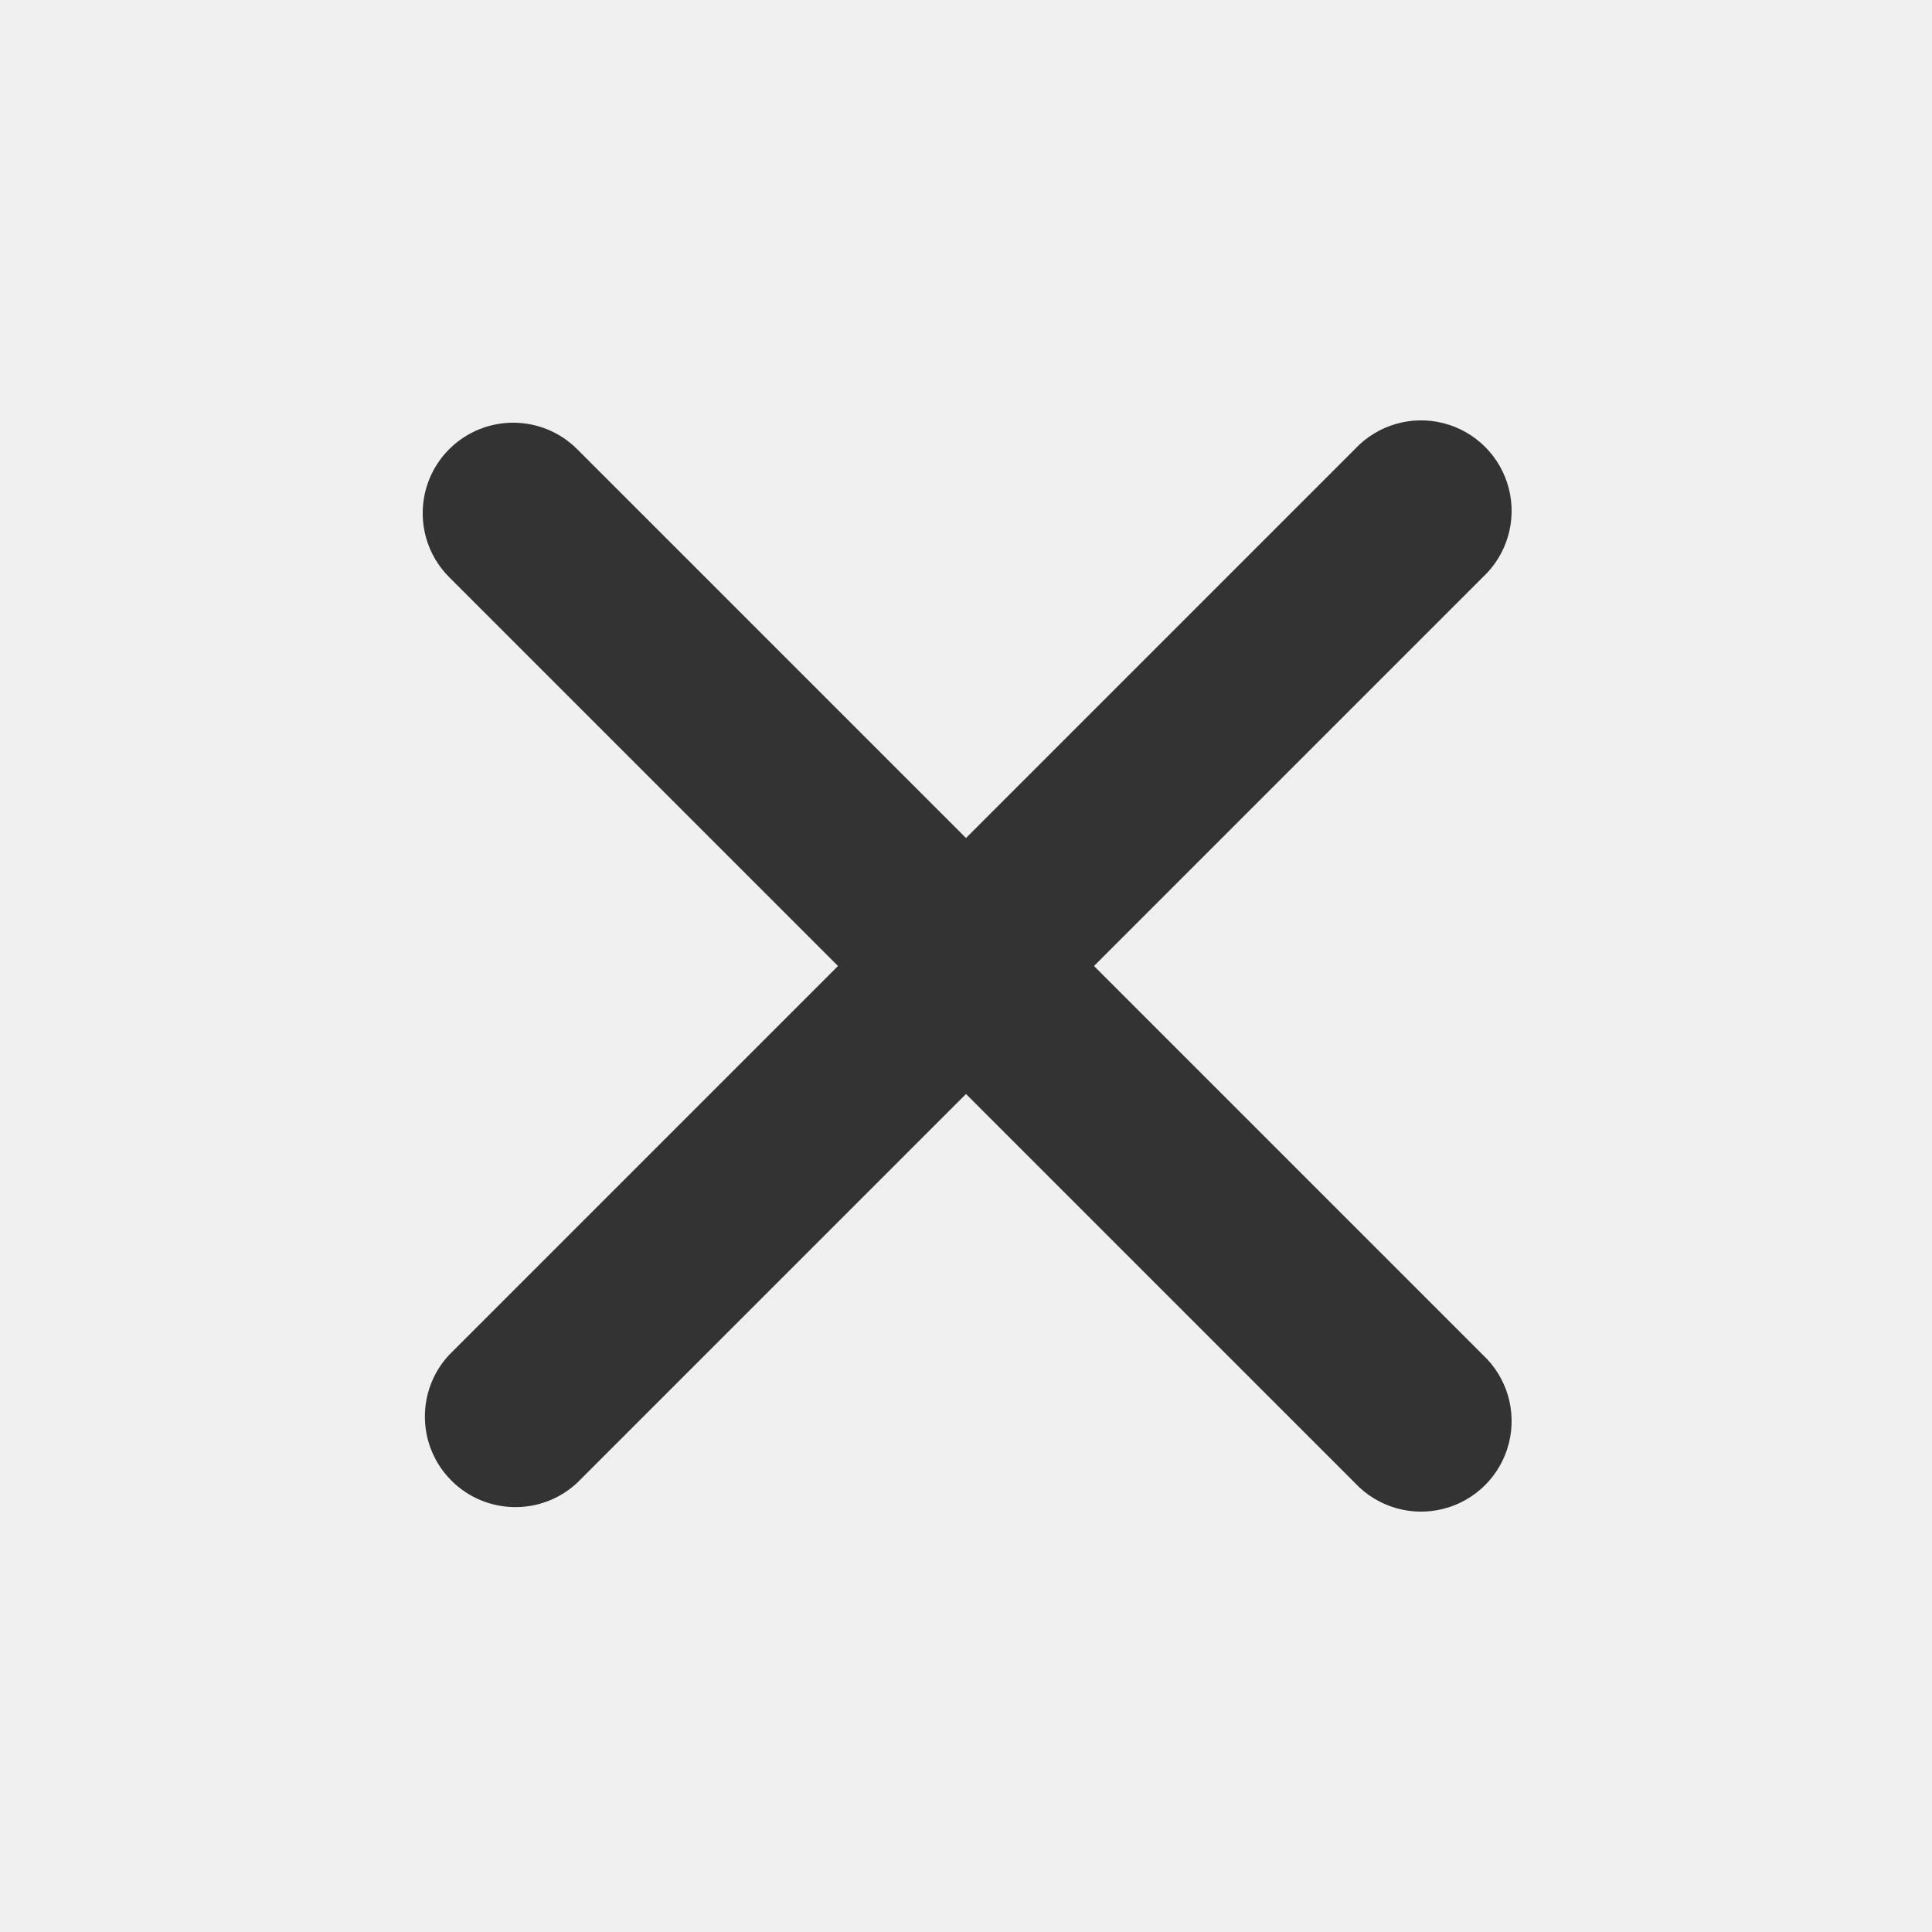
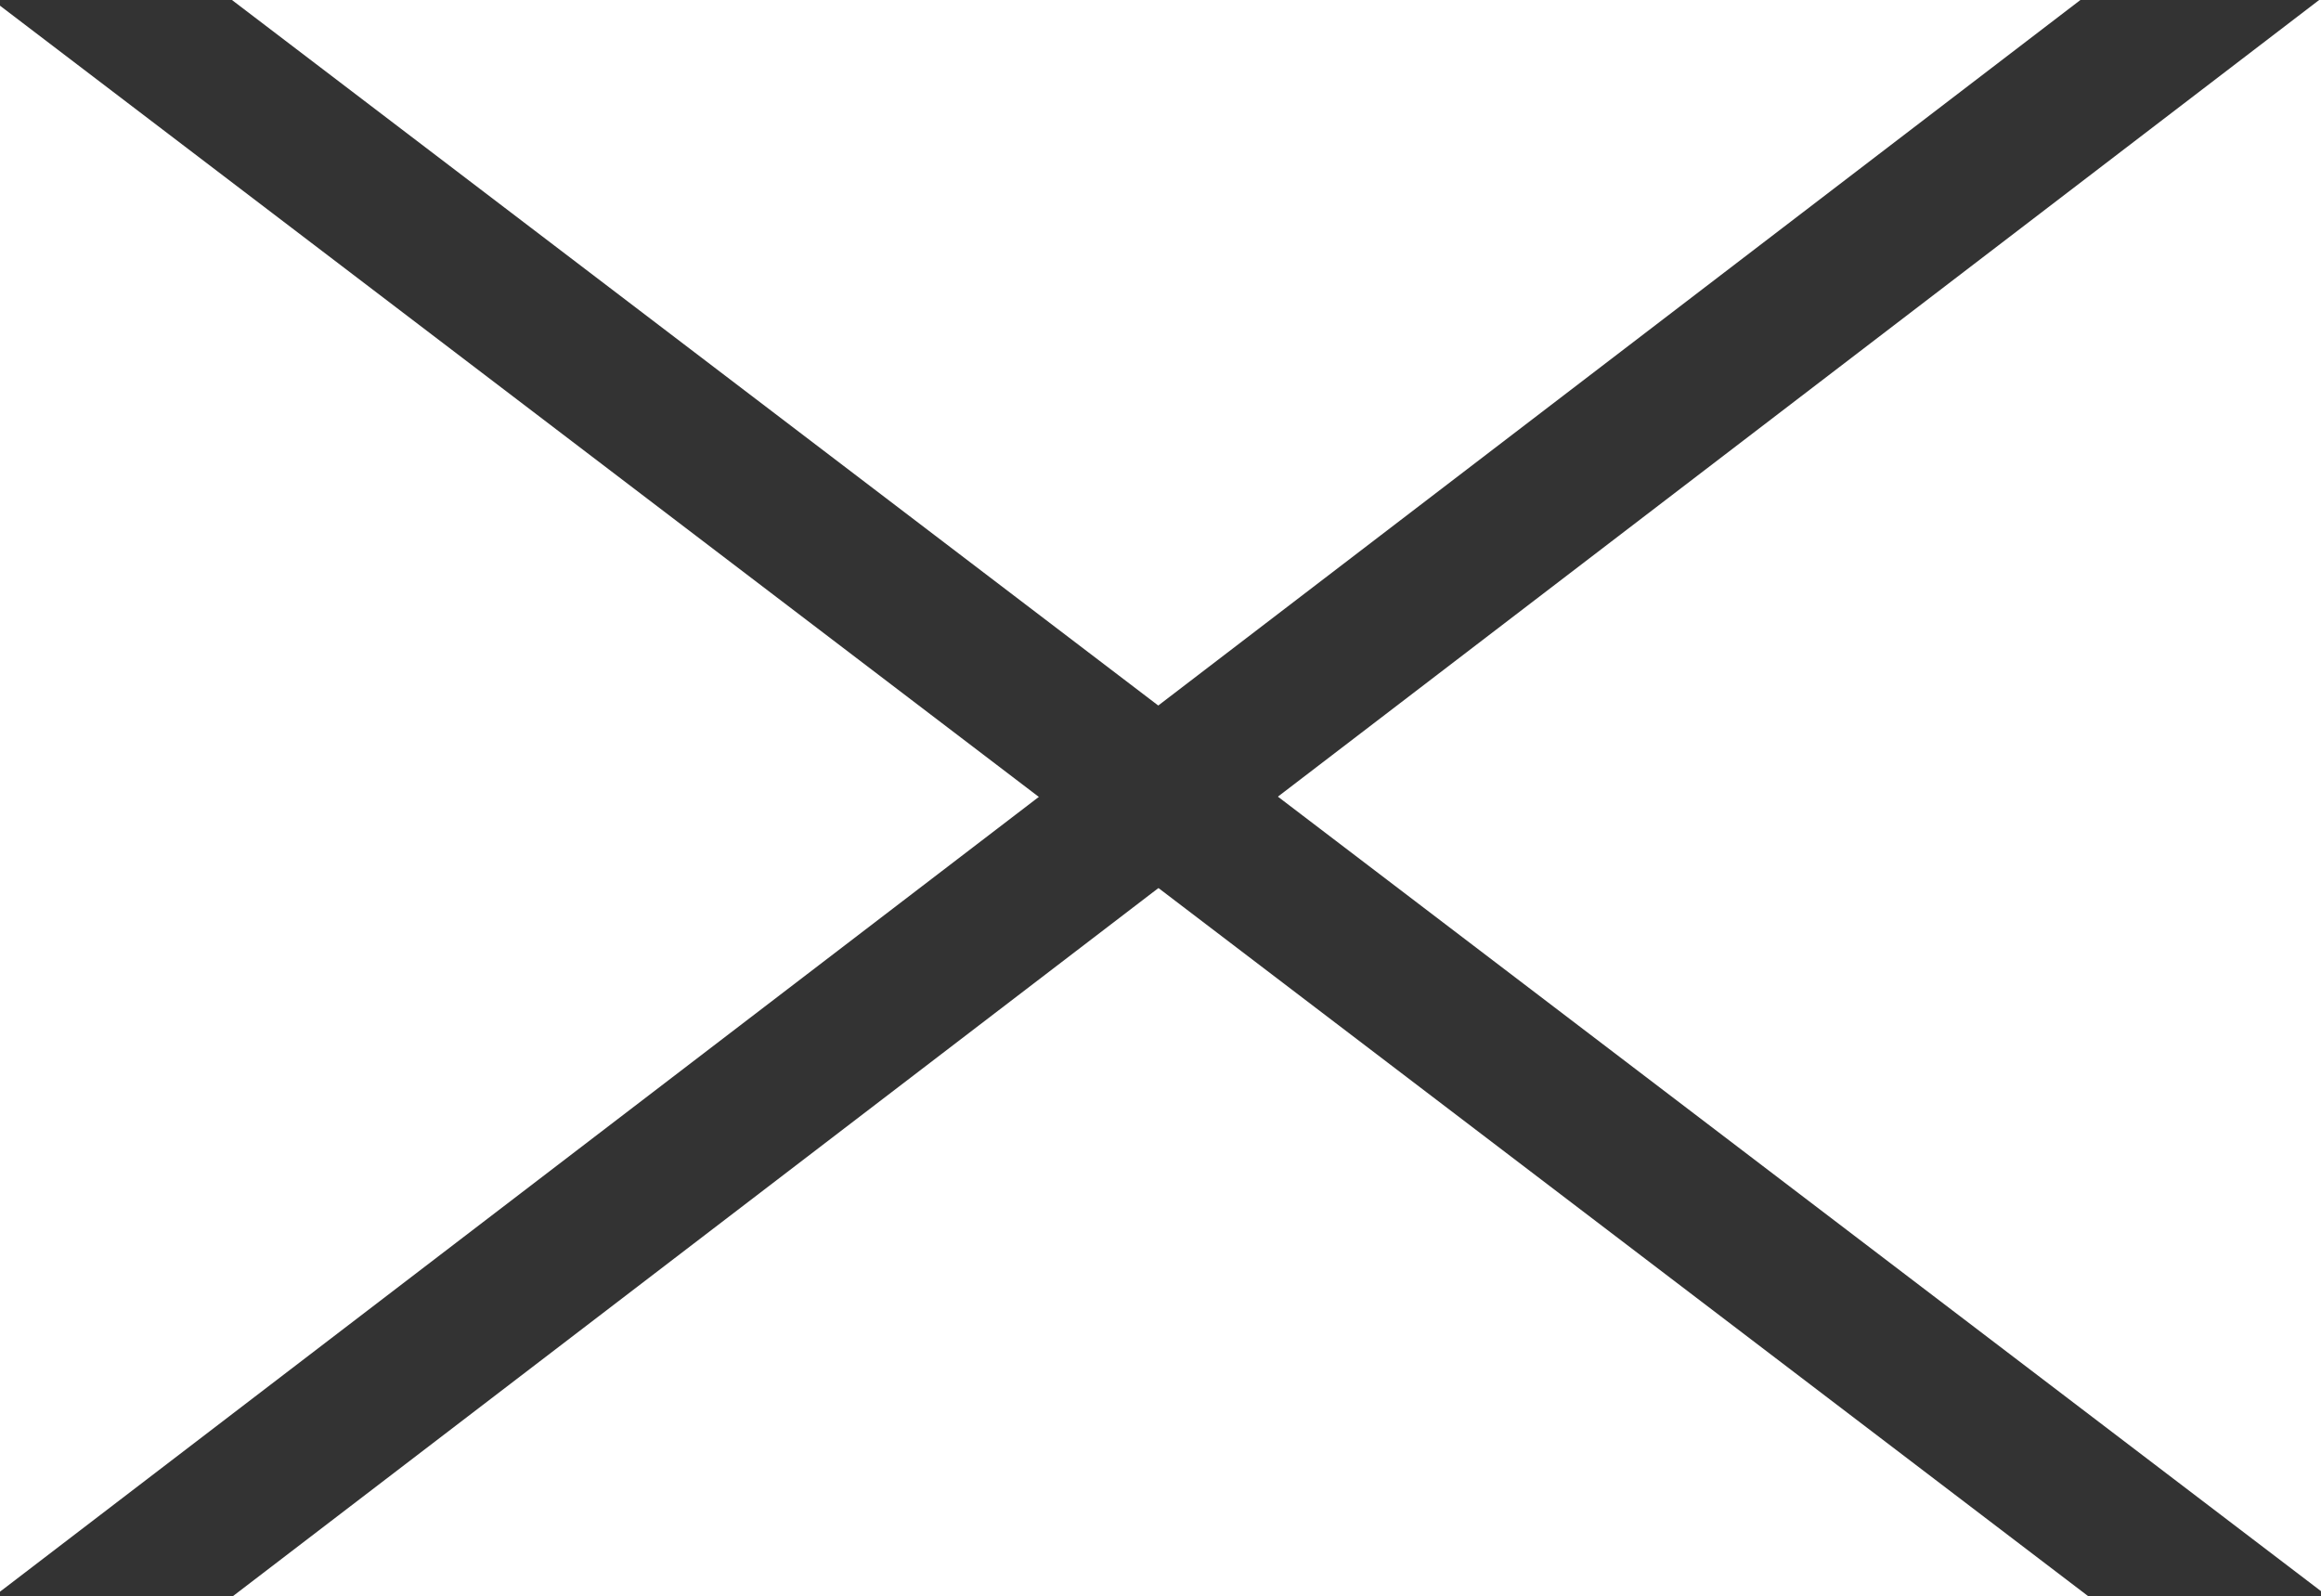
- <svg xmlns="http://www.w3.org/2000/svg" viewBox="0 0 16 16" width="16" height="16">
-   <path style="fill:#333333;" fill-rule="evenodd" d="M3.72 3.72a.75.75 0 011.06 0L8 6.94l3.22-3.22a.75.75 0 111.06 1.06L9.06 8l3.22 3.22a.75.75 0 11-1.06 1.06L8 9.06l-3.22 3.22a.75.75 0 01-1.06-1.06L6.94 8 3.72 4.78a.75.75 0 010-1.06z" />
+ <svg xmlns="http://www.w3.org/2000/svg" width="16" height="11">
+   <g>
+     <rect x="-1" y="-1" width="18" height="13" id="canvas_background" fill="#ffffff" />
+   </g>
+   <g>
+     <line stroke="#333333" fill="none" x1="-0.241" y1="-0.221" x2="17.052" y2="11.846" id="svg_1" stroke-linejoin="undefined" stroke-linecap="undefined" transform="rotate(2.386314 8.405873,5.8125) " />
+     <line stroke="#333333" fill="none" x1="-0.013" y1="-1.662" x2="15.667" y2="12.889" id="svg_3" stroke-linejoin="undefined" stroke-linecap="undefined" transform="rotate(99.72112 7.826993,5.61345) " />
+   </g>
</svg>
